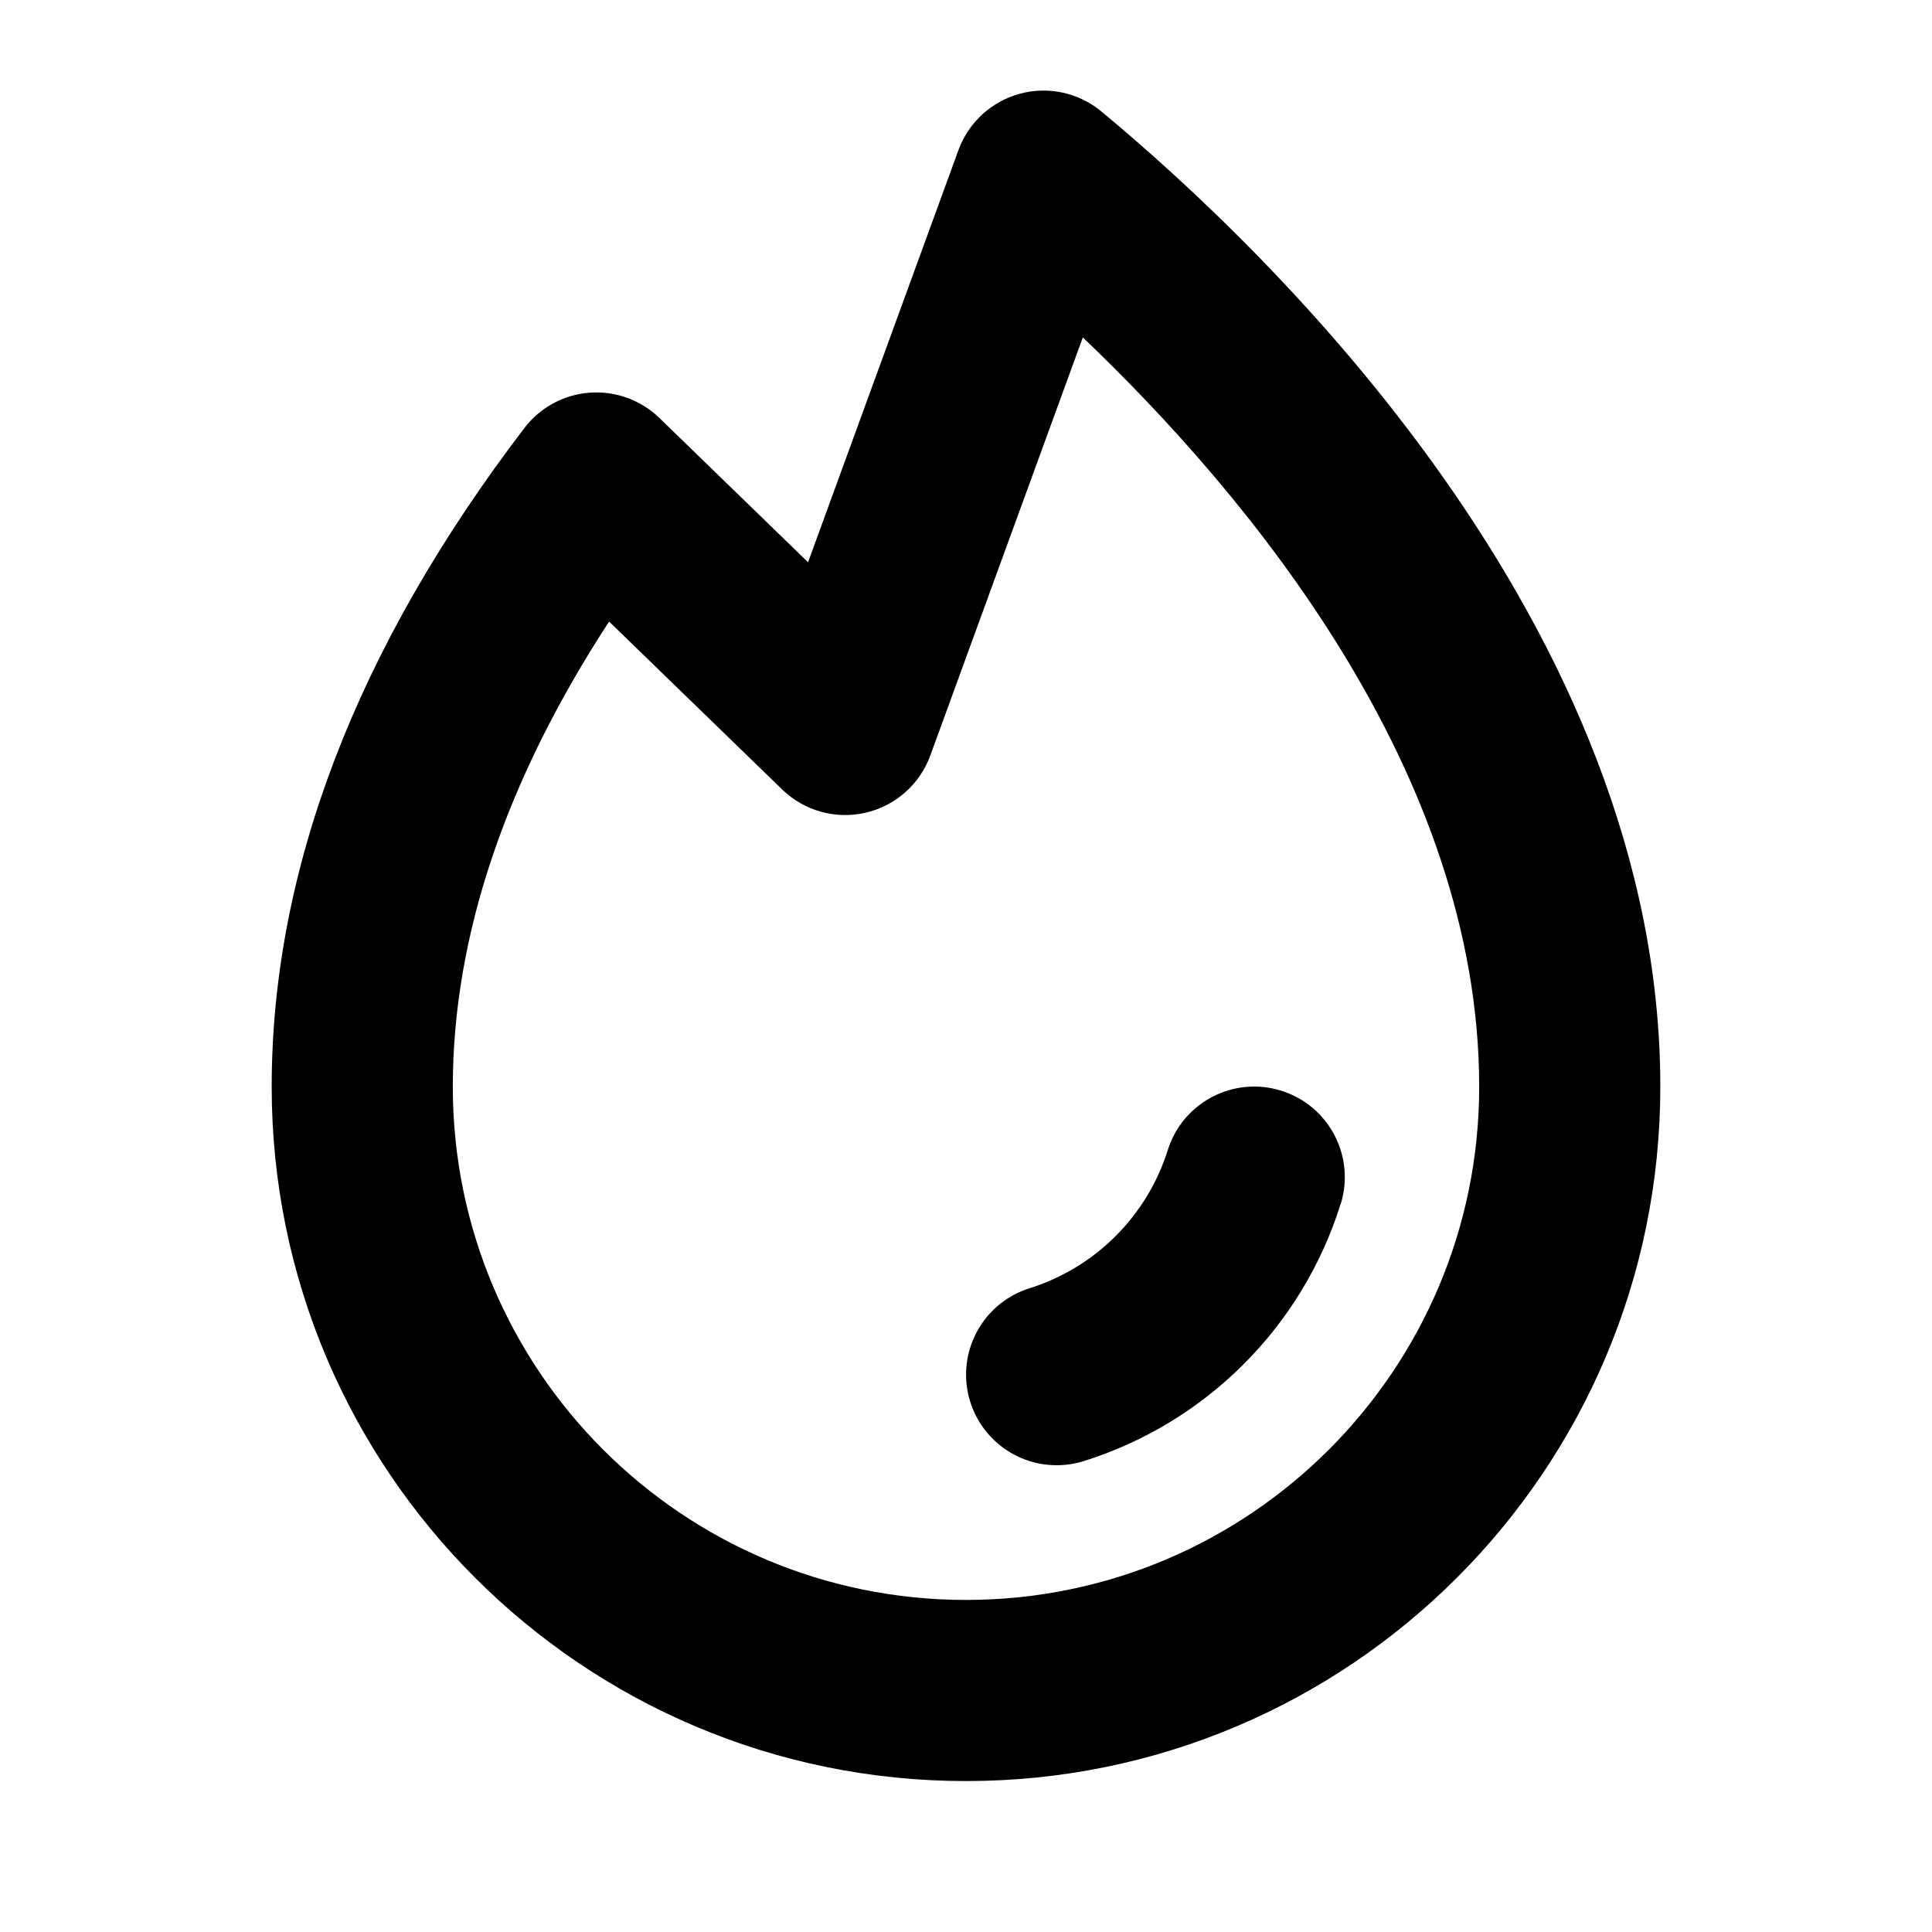
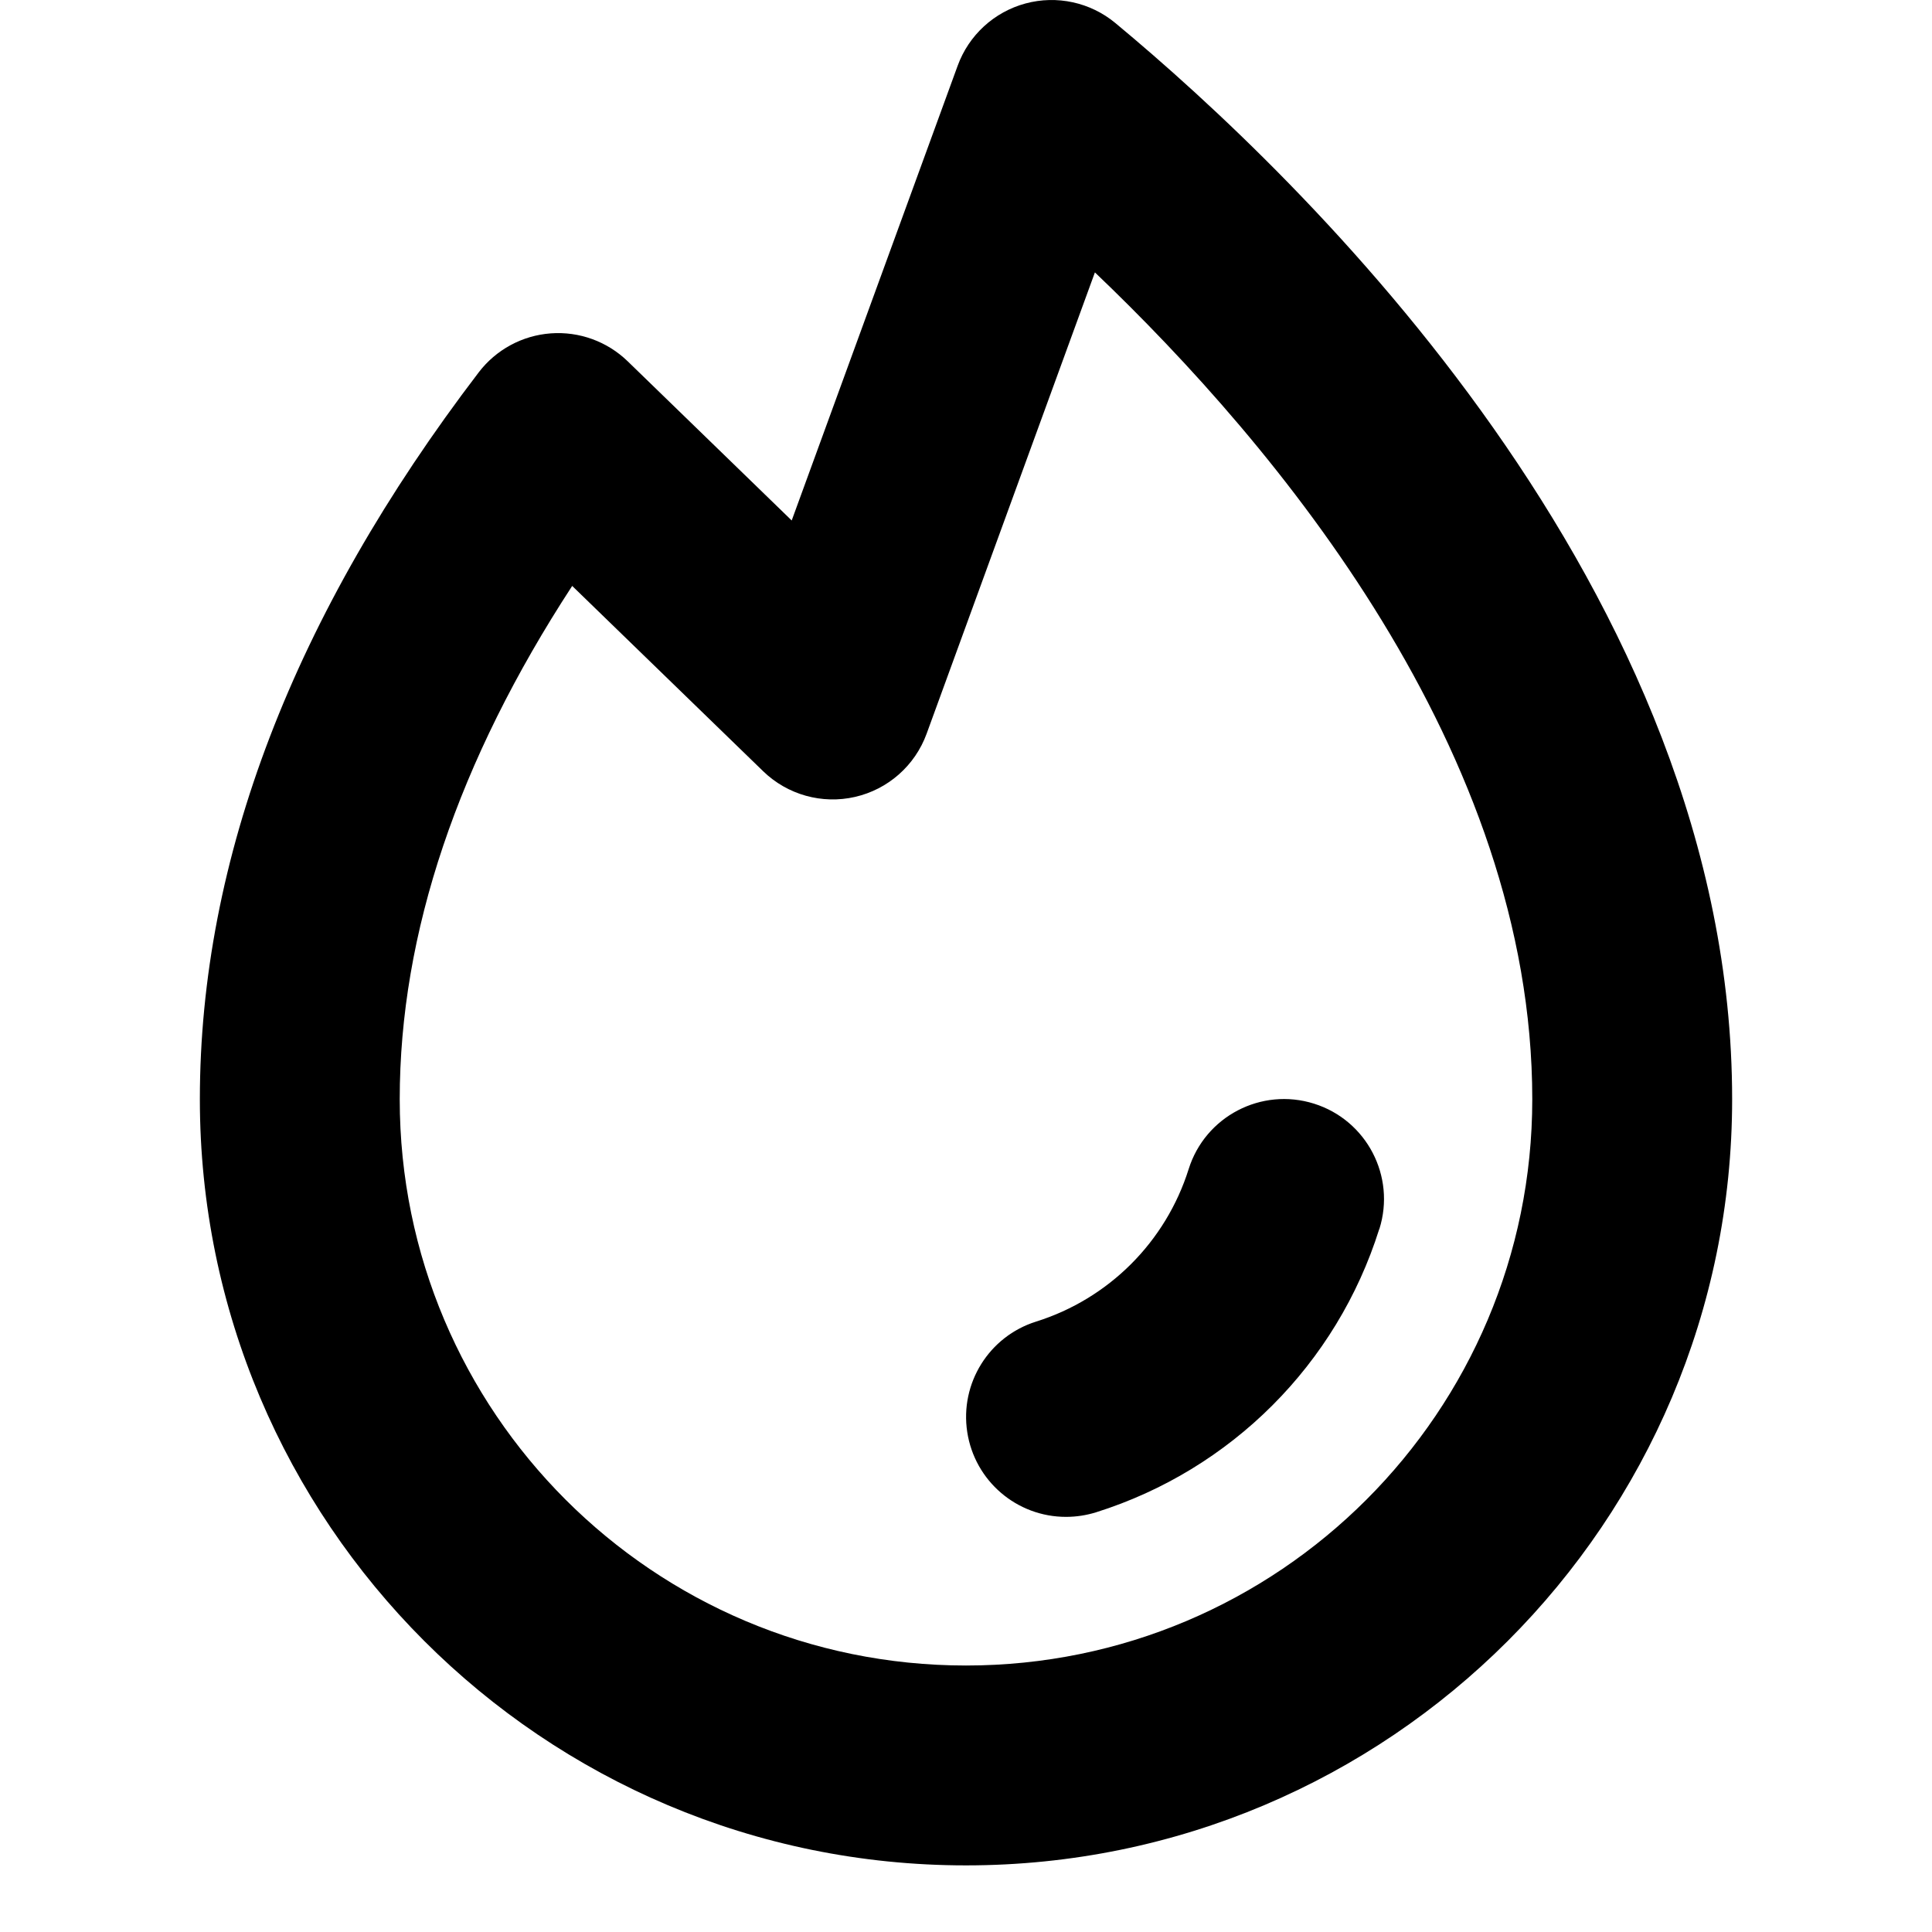
- <svg xmlns="http://www.w3.org/2000/svg" viewBox="0 0 256 256">
+ <svg xmlns="http://www.w3.org/2000/svg" viewBox="12 12 232 232">
  <path d="M177.62,159.6a52,52,0,0,1-34,34,12.2,12.2,0,0,1-3.6.55,12,12,0,0,1-3.6-23.45,28,28,0,0,0,18.32-18.32,12,12,0,0,1,22.9,7.2ZM220,144a92,92,0,0,1-184,0c0-28.81,11.27-58.18,33.48-87.28a12,12,0,0,1,17.9-1.33L107.07,74.5,127,19.89a12,12,0,0,1,18.94-5.12C168.2,33.25,220,82.85,220,144Zm-24,0c0-41.71-30.61-78.39-52.52-99.29l-20.21,55.4a12,12,0,0,1-19.63,4.5L80.71,82.36C67,103.38,60,124.06,60,144a68,68,0,0,0,136,0Z" />
</svg>
